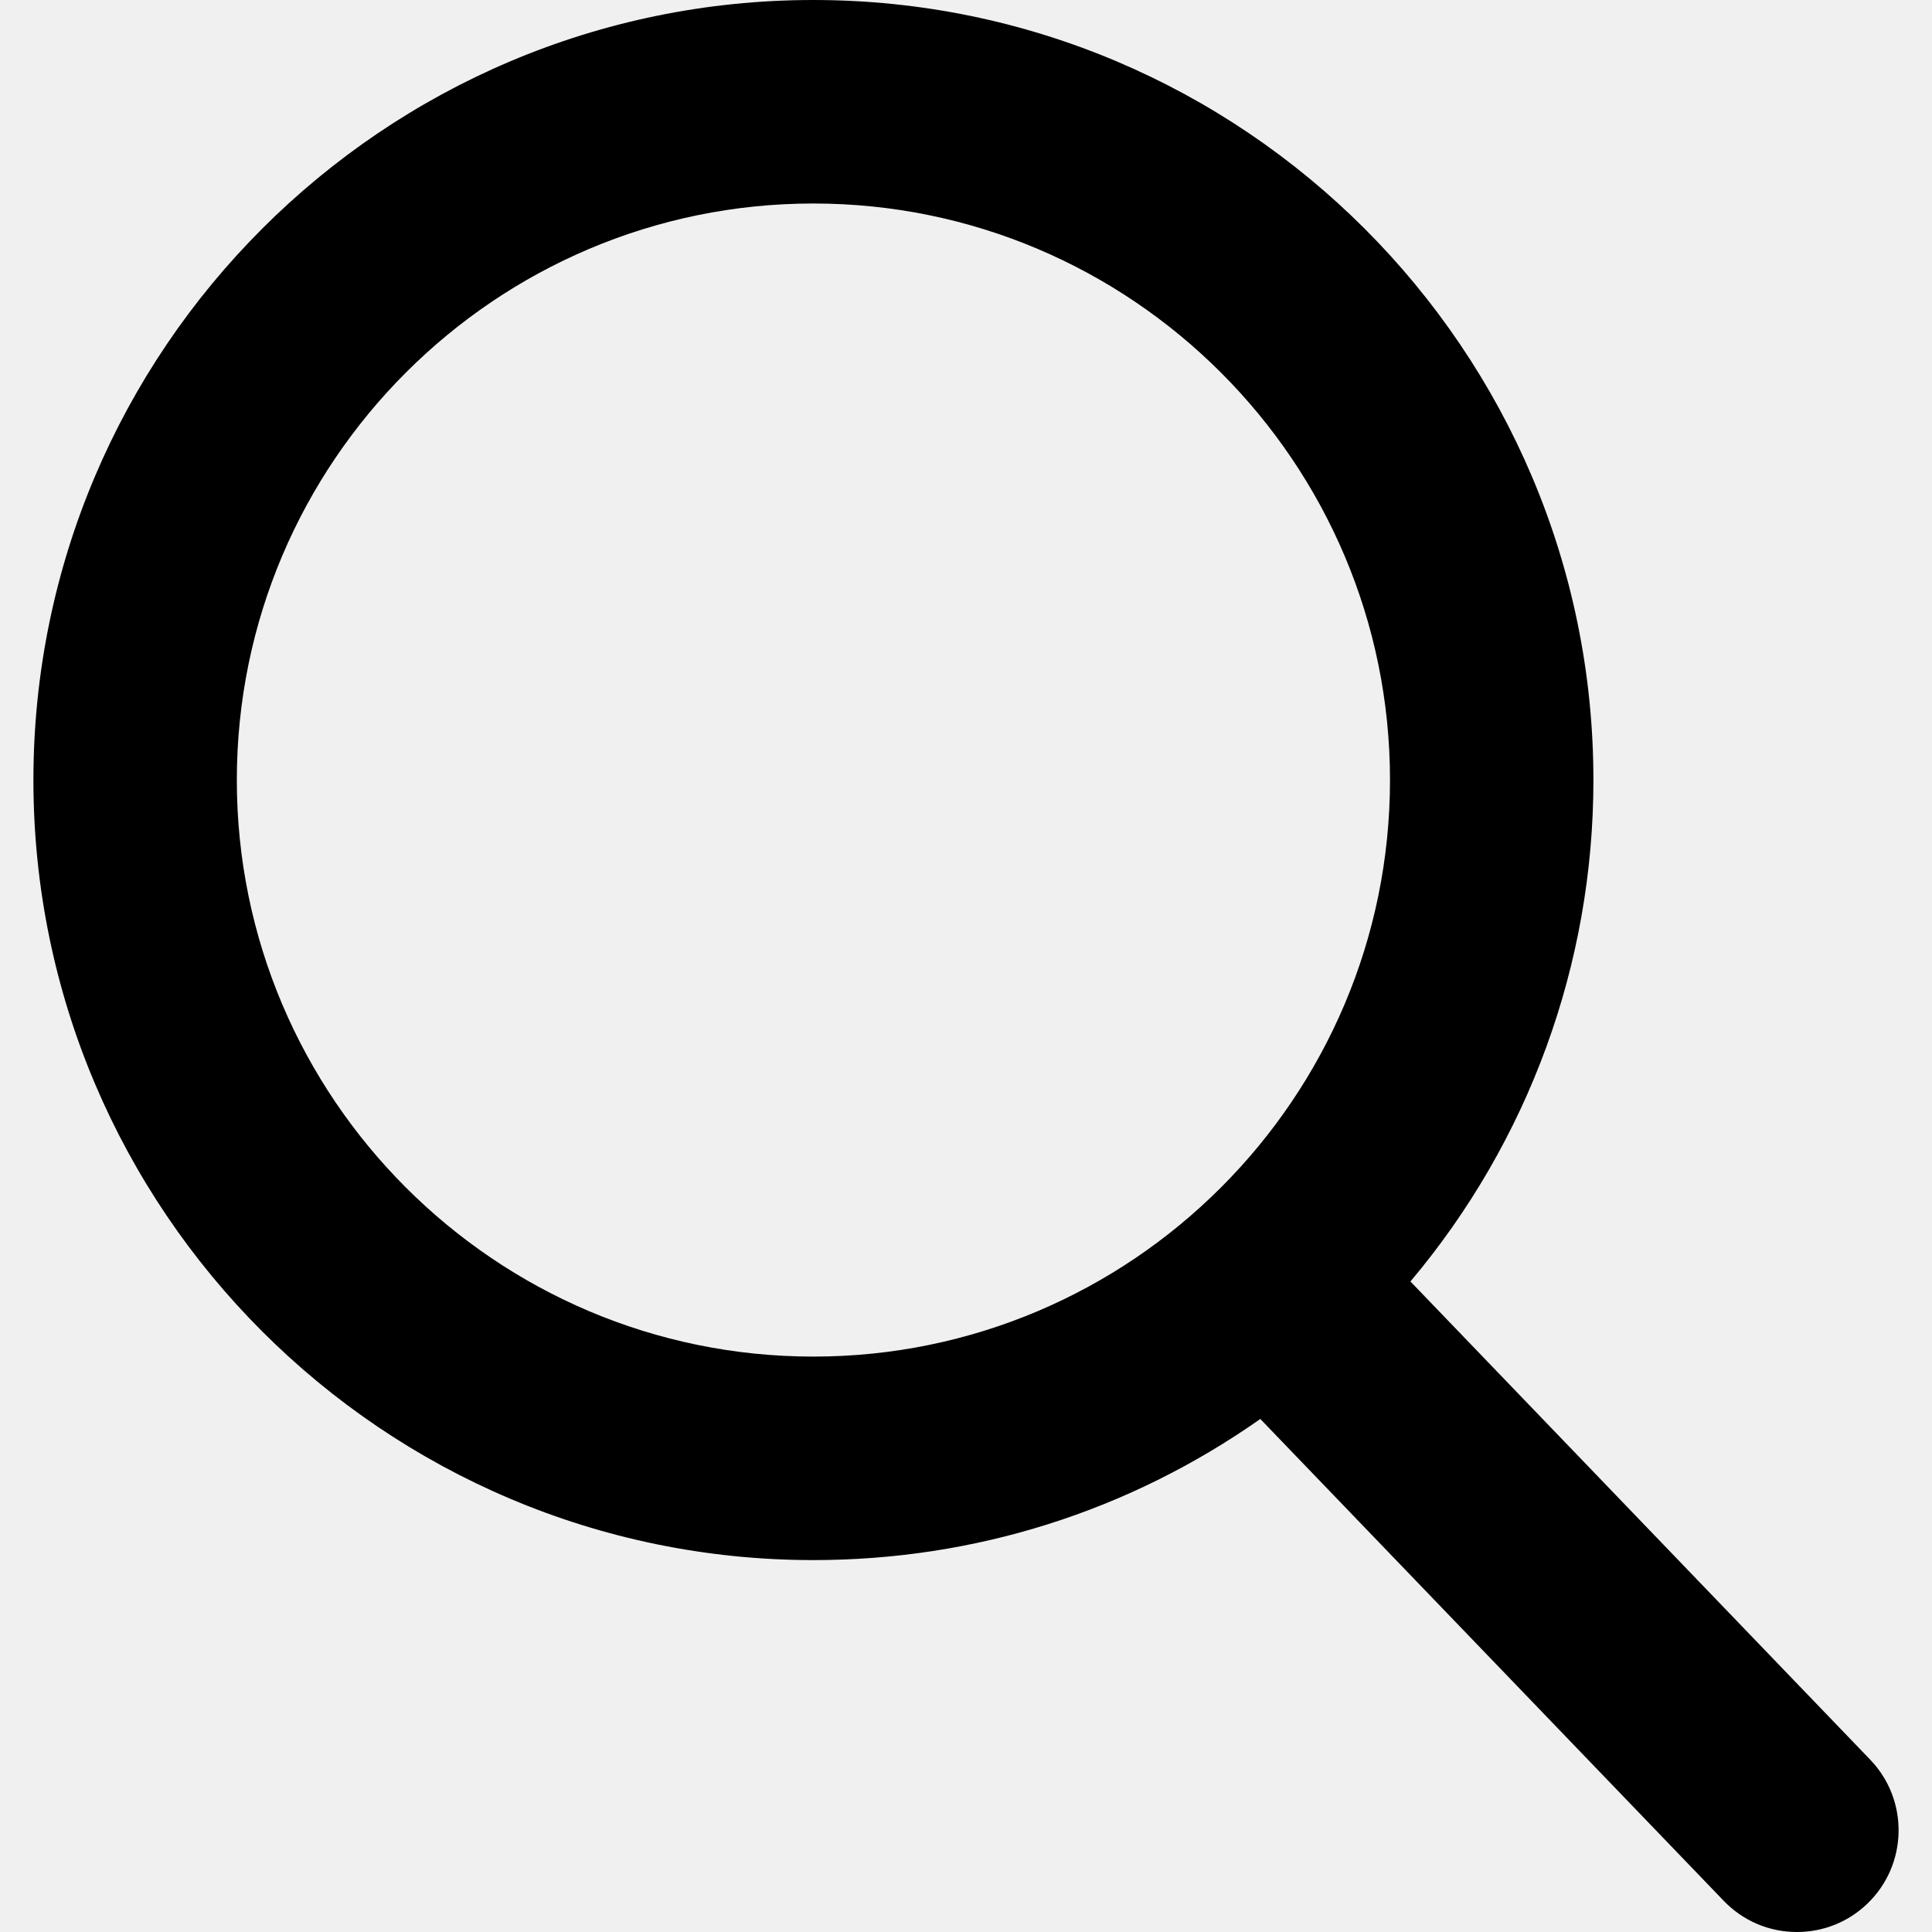
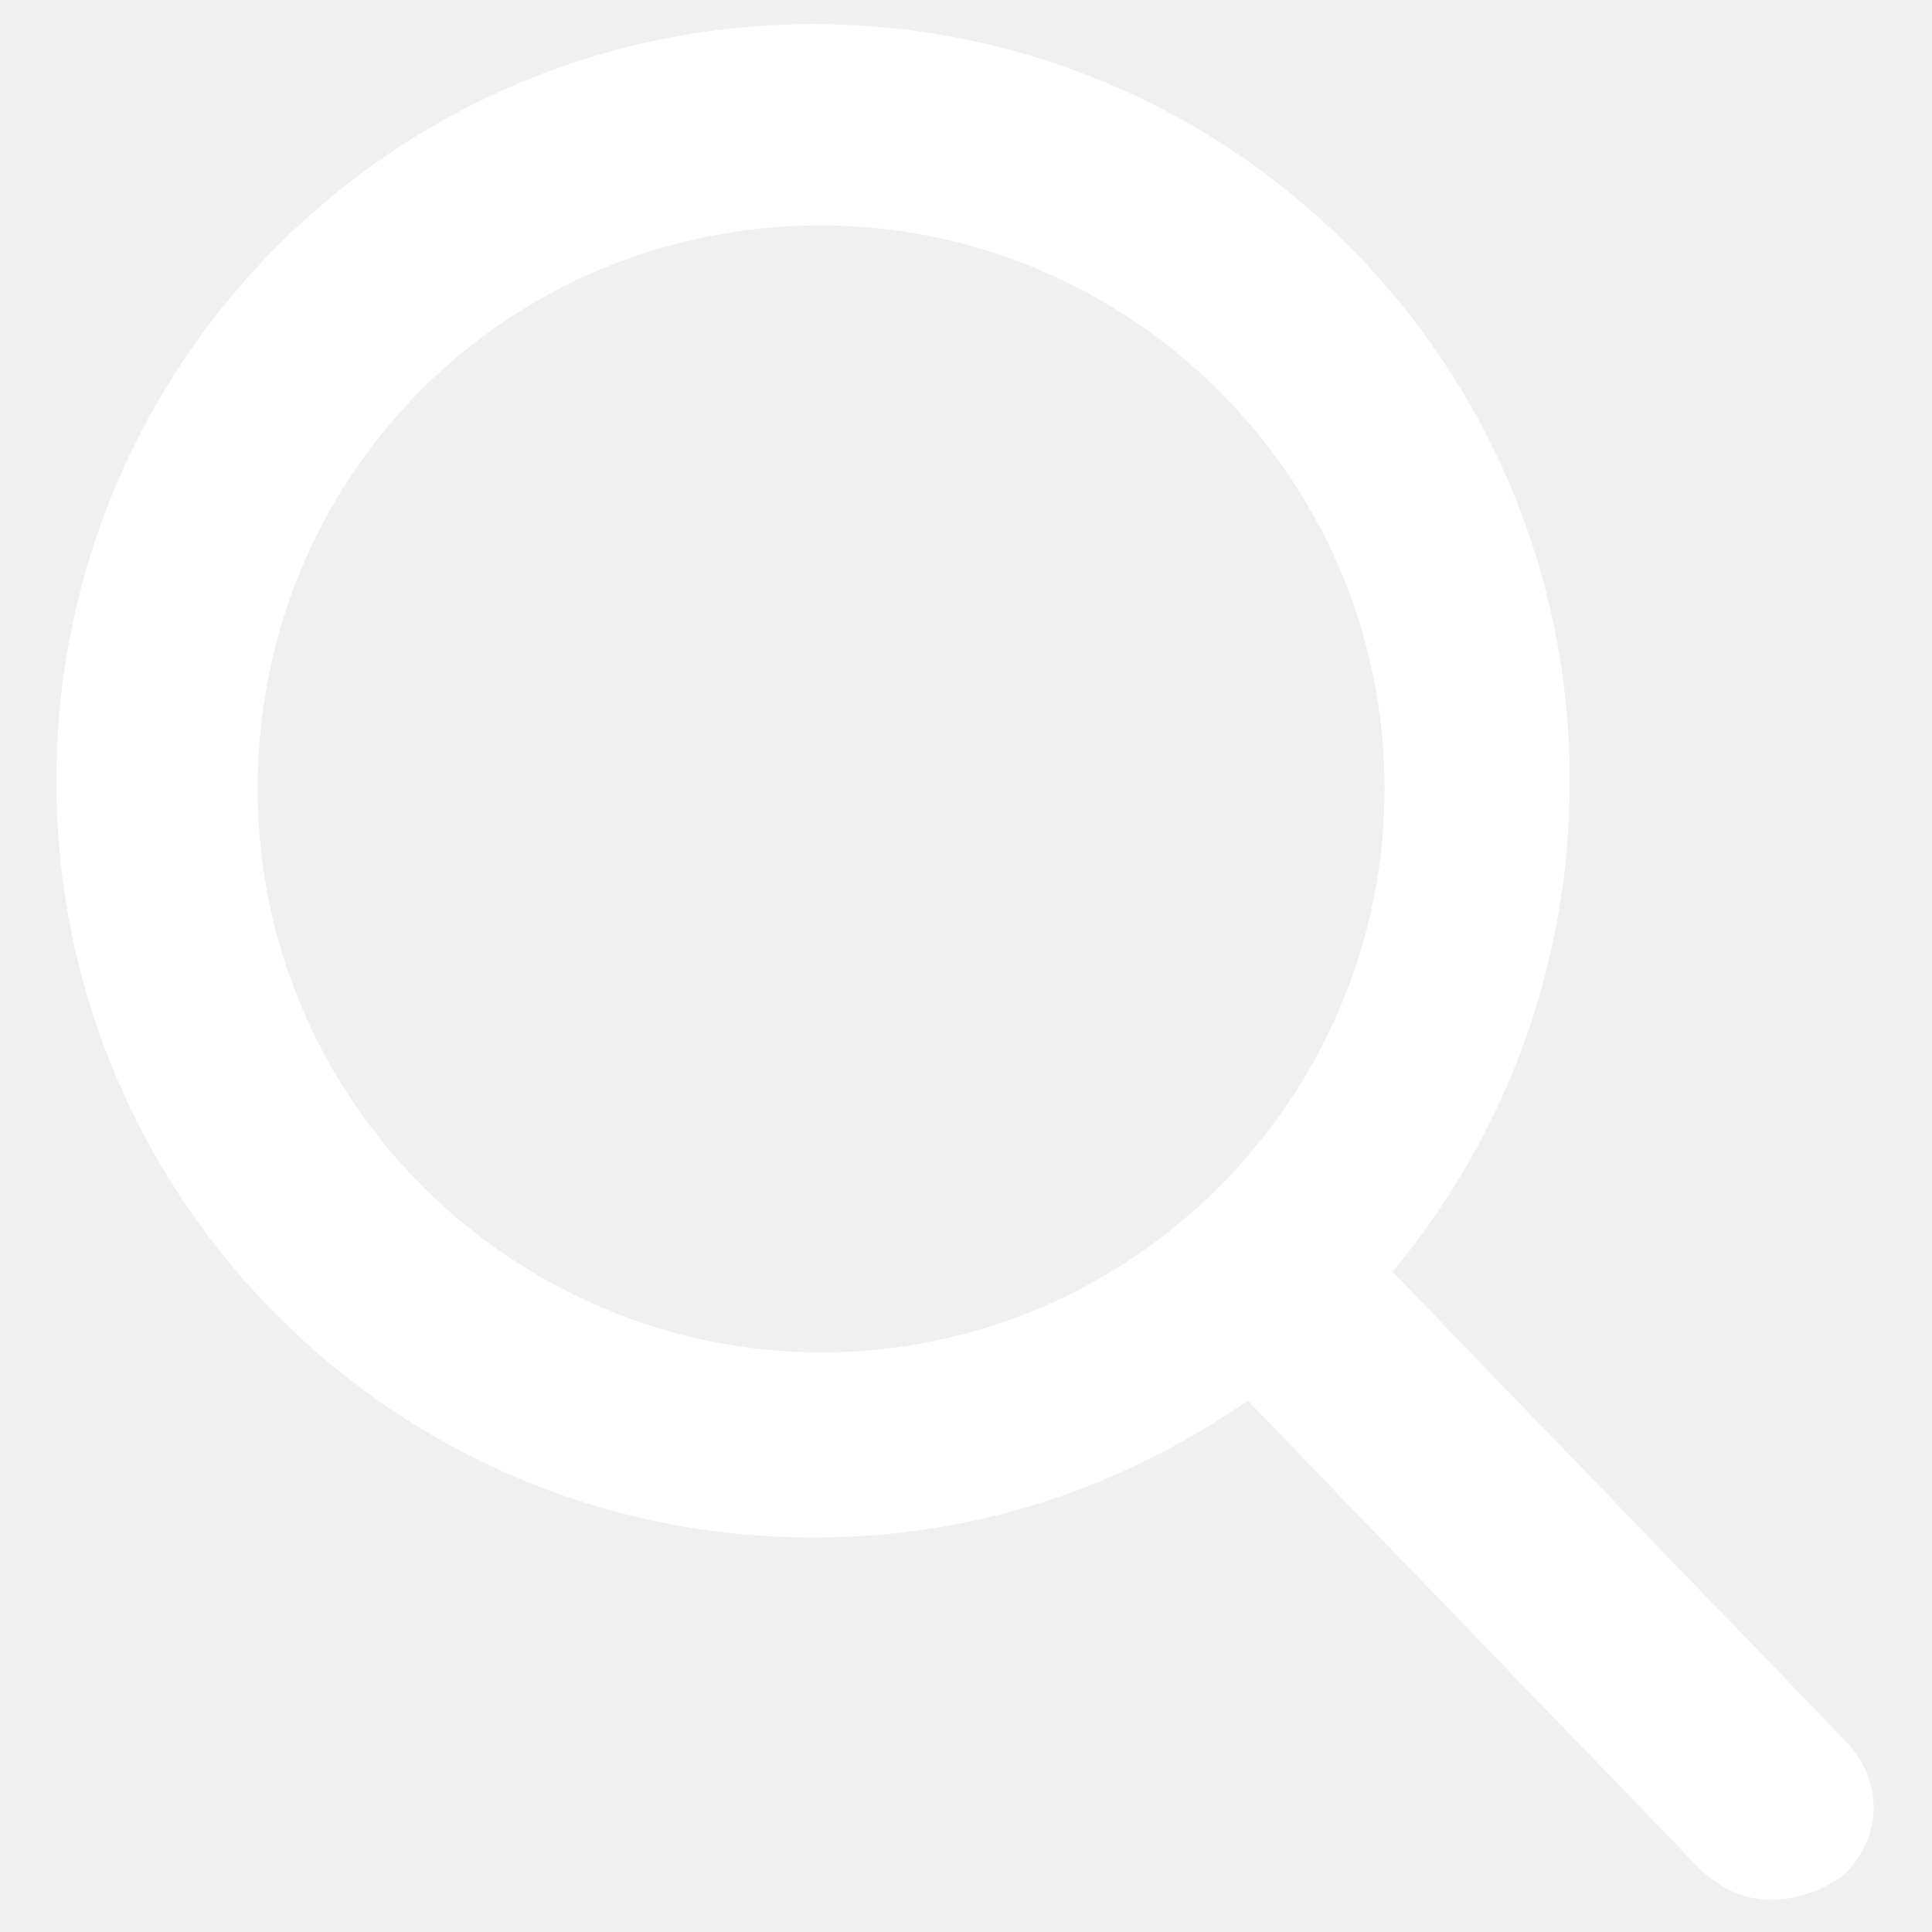
- <svg xmlns="http://www.w3.org/2000/svg" width="24" height="24" viewBox="0 0 24 24" fill="none">
-   <path d="M23.233 21.86L17.521 15.919C18.99 14.174 19.794 11.977 19.794 9.69C19.794 4.347 15.447 0 10.104 0C4.762 0 0.415 4.347 0.415 9.69C0.415 15.033 4.762 19.38 10.104 19.38C12.11 19.38 14.022 18.775 15.656 17.627L21.412 23.612C21.652 23.862 21.976 24 22.322 24C22.651 24 22.962 23.875 23.198 23.647C23.7 23.164 23.716 22.363 23.233 21.86ZM10.104 2.528C14.054 2.528 17.267 5.741 17.267 9.69C17.267 13.639 14.054 16.852 10.104 16.852C6.155 16.852 2.942 13.639 2.942 9.69C2.942 5.741 6.155 2.528 10.104 2.528Z" fill="black" />
+ <svg xmlns="http://www.w3.org/2000/svg" version="1.1" x="0px" y="0px" viewBox="-285 408.9 24 24" style="enable-background:new -285 408.9 24 24;" xml:space="preserve">
+   <style type="text/css">
+ 	.st0{fill:#FFFFFF;}
+ 	.st1{display:none;}
+ 	.st2{display:inline;fill:#FF00B8;}
+ 	.st3{display:inline;fill:#FFFFFF;}
+ </style>
+   <g id="Layer_4">
+     <path class="st0" d="M-262.1,430.5l-5.6-5.8c1.4-1.7,2.2-3.8,2.2-6.1c0-5.2-4.2-9.4-9.4-9.4c-5.2,0-9.4,4.2-9.4,9.4   c0,5.2,4.2,9.4,9.4,9.4c2,0,3.8-0.6,5.4-1.7l5.6,5.8c0.2,0.2,0.5,0.4,0.9,0.4c0.3,0,0.6-0.1,0.9-0.3   C-261.6,431.7-261.6,431-262.1,430.5z M-274.8,411.7c3.8,0,7,3.1,7,7c0,3.8-3.1,7-7,7c-3.8,0-7-3.1-7-7   C-281.8,414.8-278.7,411.7-274.8,411.7z" />
+   </g>
+   <g id="Layer_2" class="st1">
+     <circle class="st2" cx="-273" cy="420.9" r="12" />
+   </g>
+   <g id="Layer_3" class="st1">
+     <path class="st3" d="M-278.3,420.9c0,2.9,2.4,5.3,5.3,5.3s5.3-2.4,5.3-5.3s-2.4-5.3-5.3-5.3S-278.3,417.9-278.3,420.9z    M-271.2,418.3c0.5,0,0.9,0.4,0.9,0.9c0,0.5-0.4,0.9-0.9,0.9c-0.5,0-0.9-0.4-0.9-0.9C-272,418.7-271.6,418.3-271.2,418.3z    M-274.8,418.3c0.5,0,0.9,0.4,0.9,0.9c0,0.5-0.4,0.9-0.9,0.9c-0.5,0-0.9-0.4-0.9-0.9C-275.7,418.7-275.3,418.3-274.8,418.3z    M-275.8,421.2c0.3,0,0.6,0.2,0.6,0.5c0.1,0.5,0.3,1,0.7,1.3c0.4,0.3,0.9,0.5,1.4,0.5c0.5,0,1-0.2,1.4-0.5c0.4-0.3,0.7-0.8,0.7-1.3   c0-0.3,0.3-0.5,0.6-0.5c0.3,0,0.5,0.3,0.5,0.6c-0.1,0.8-0.5,1.5-1.1,2c-0.6,0.5-1.4,0.8-2.2,0.8c-0.8,0-1.6-0.3-2.2-0.8   c-0.6-0.5-1-1.2-1.1-2C-276.3,421.6-276.1,421.3-275.8,421.2z" />
+   </g>
+   <g id="Layer_1" class="st1">
+     <path class="st3" d="M-273,426.4l-0.8-0.8c-3.1-2.8-5.2-4.7-5.2-6.9c0-1.9,1.4-3.3,3.3-3.3c1,0,2.1,0.5,2.7,1.3   c0.7-0.8,1.7-1.3,2.7-1.3c1.9,0,3.3,1.4,3.3,3.3c0,2.3-2.1,4.2-5.2,6.9L-273,426.4z" />
+   </g>
</svg>
